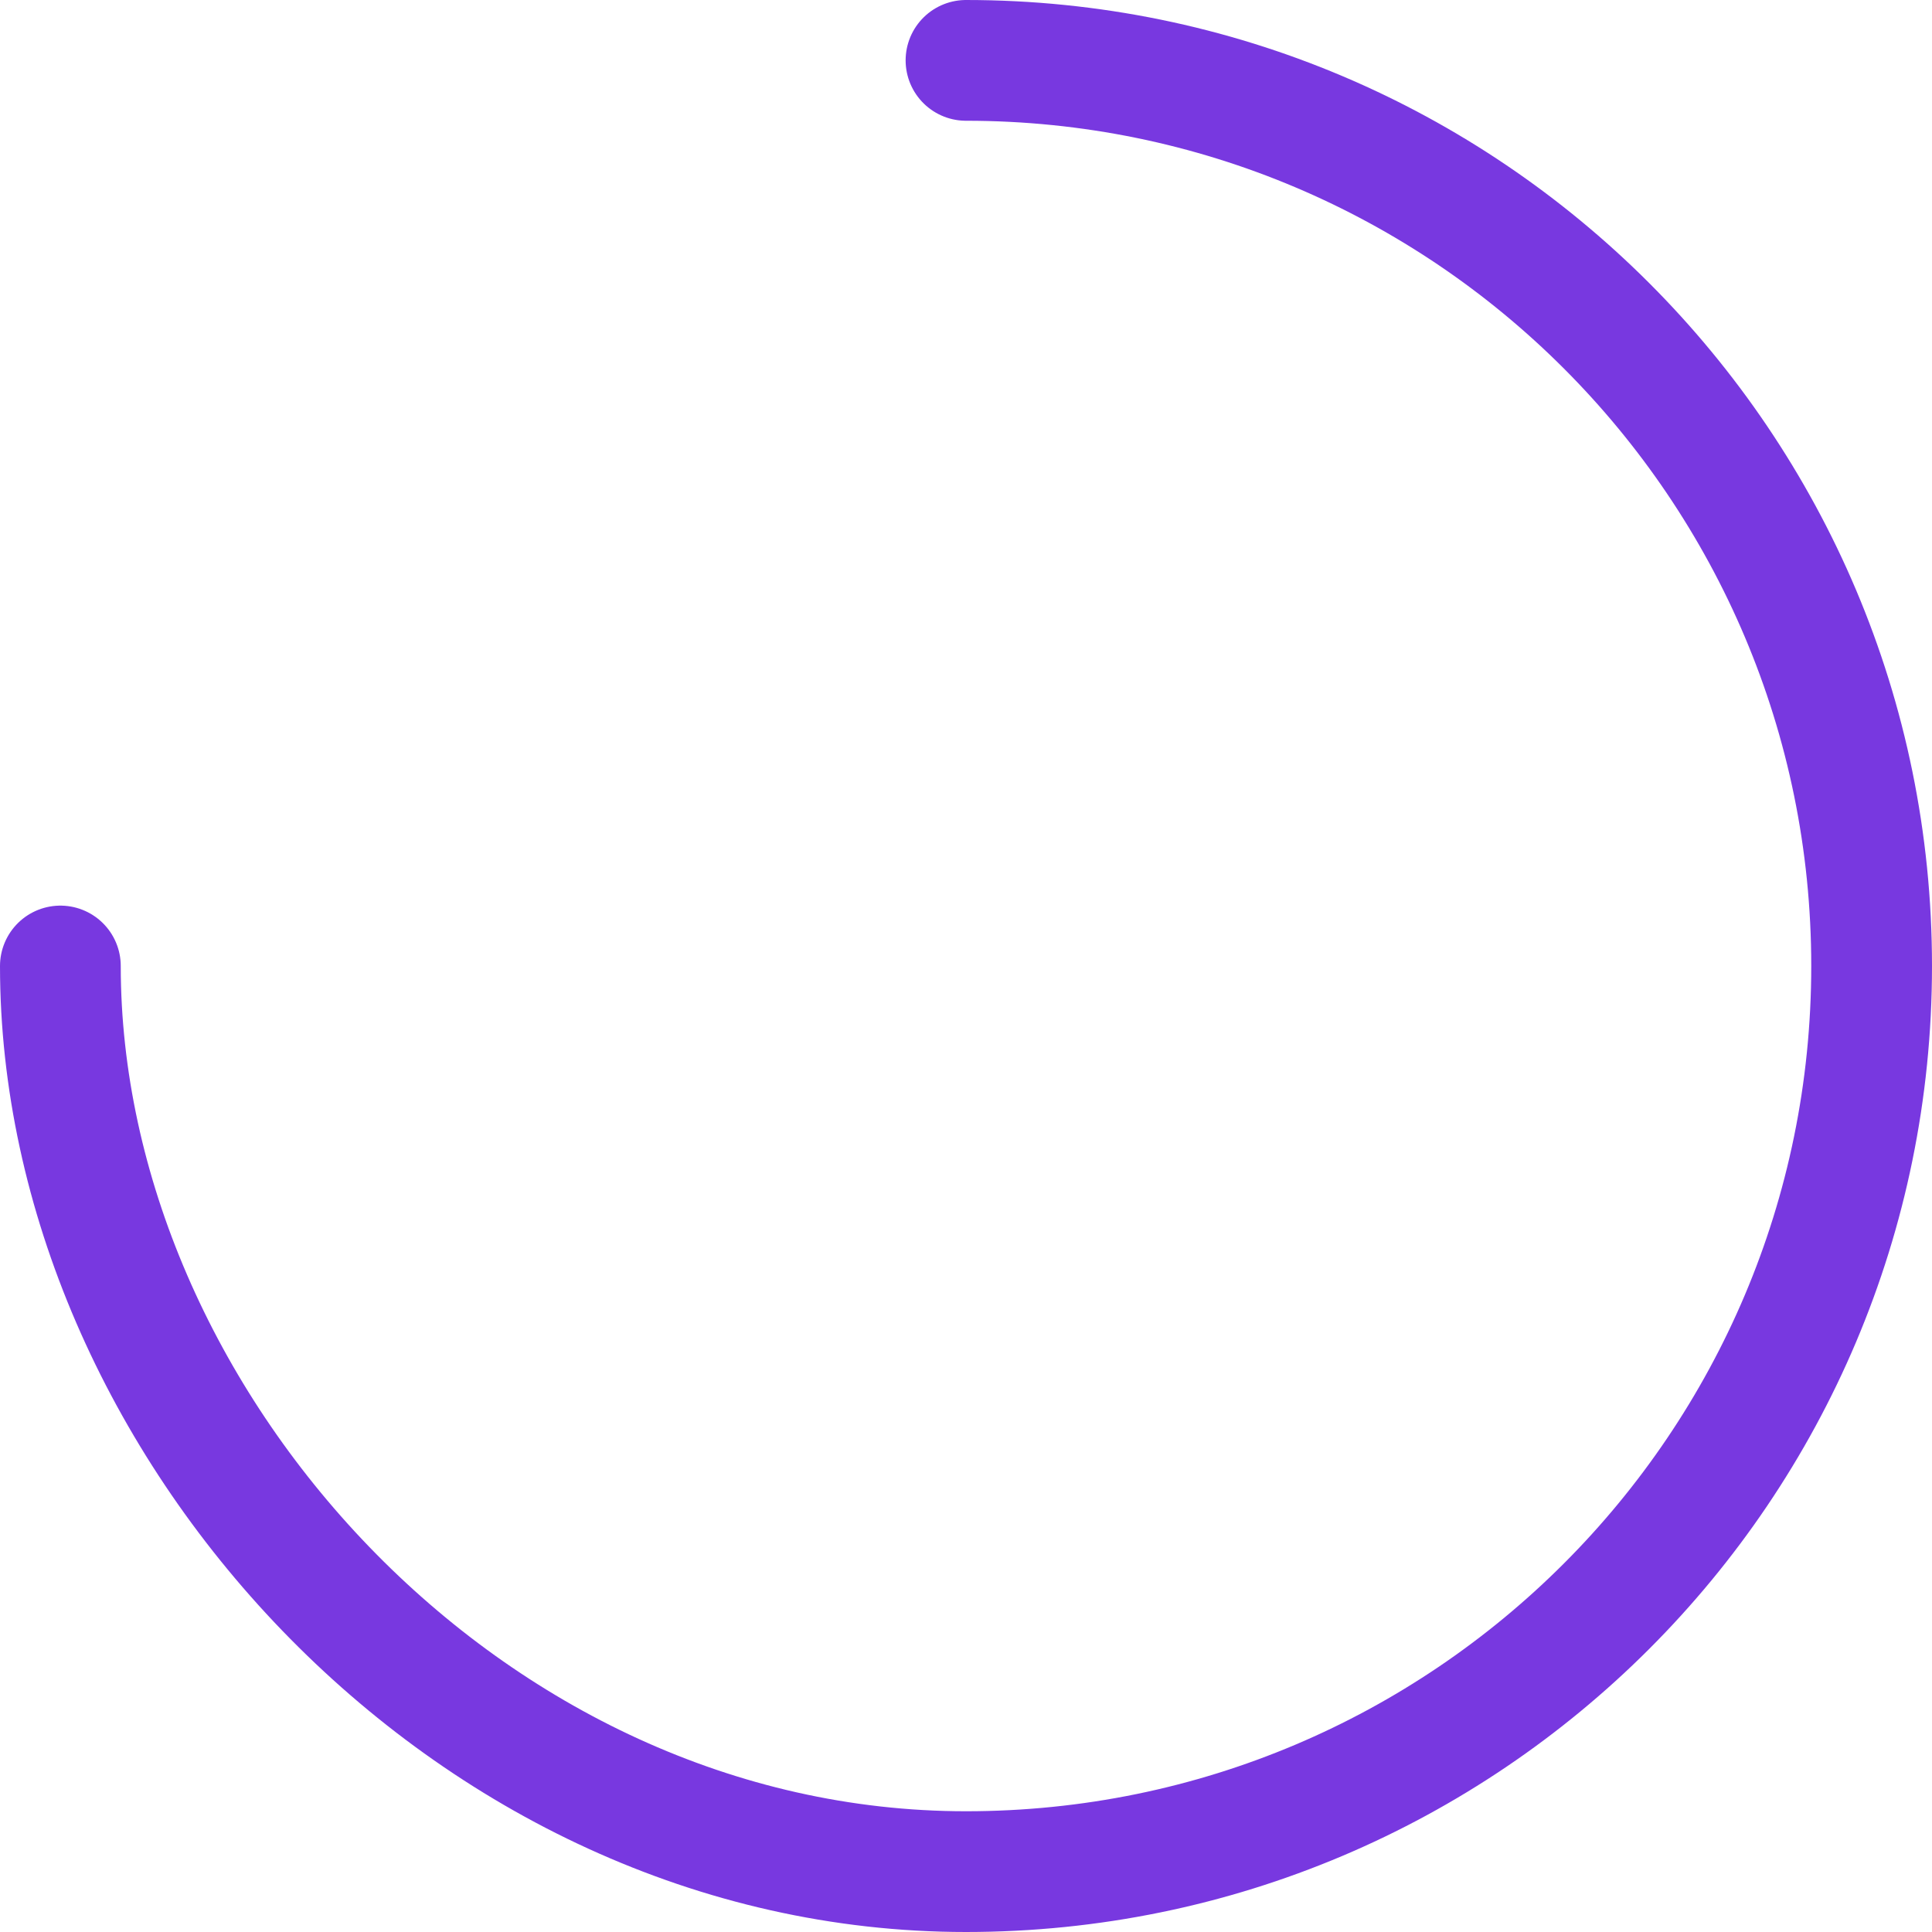
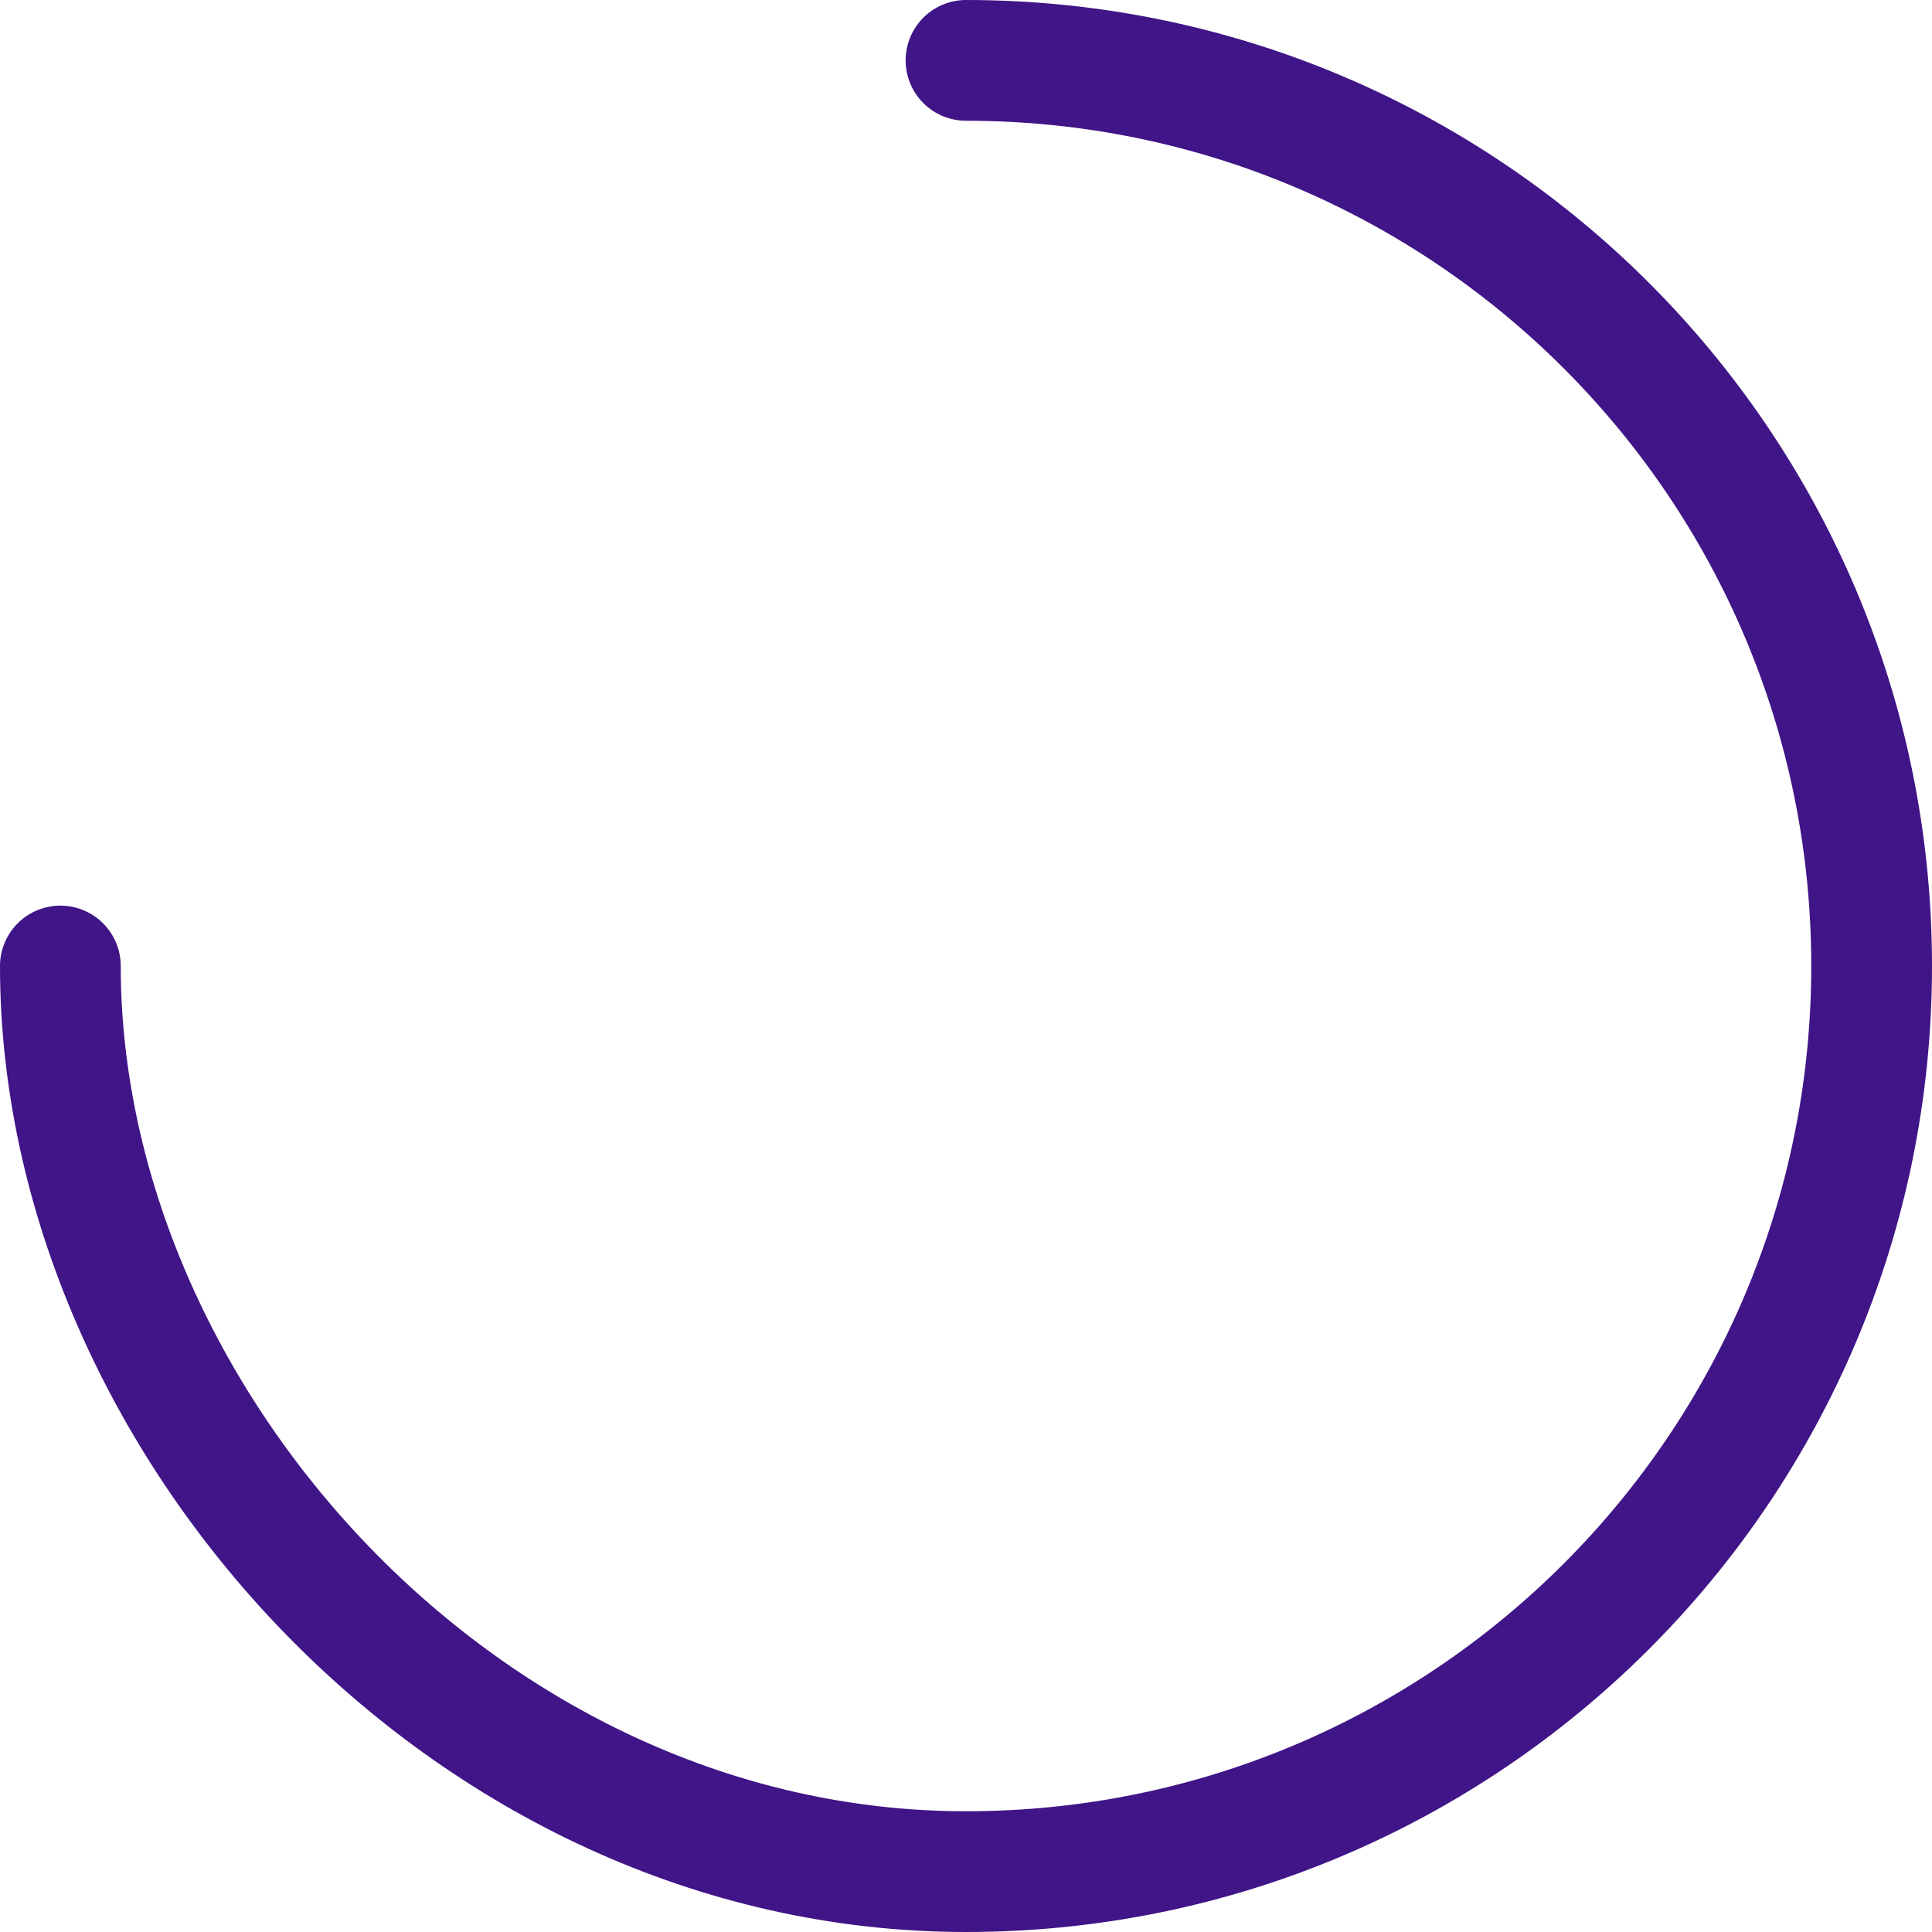
<svg xmlns="http://www.w3.org/2000/svg" width="64" height="64" viewBox="0 0 64 64">
  <style type="text/css">
        @keyframes spinner {
          to {transform: rotate(360deg);}
        }
        #spinner {
            animation: spinner 0.9s ease-in-out infinite;
            transform-origin: center;
        }
    </style>
  <g fill="none" fill-rule="evenodd" stroke-linecap="round" id="spinner">
-     <g stroke="#7838e0" stroke-width="4">
+     <g stroke="#401587" stroke-width="4">
      <path d="M610 400c0 15 13.431 30 30 30 16.569 0 30-13.431 30-30 0-16.569-13.431-30-30-30" transform="translate(-608 -368)" />
    </g>
  </g>
</svg>
